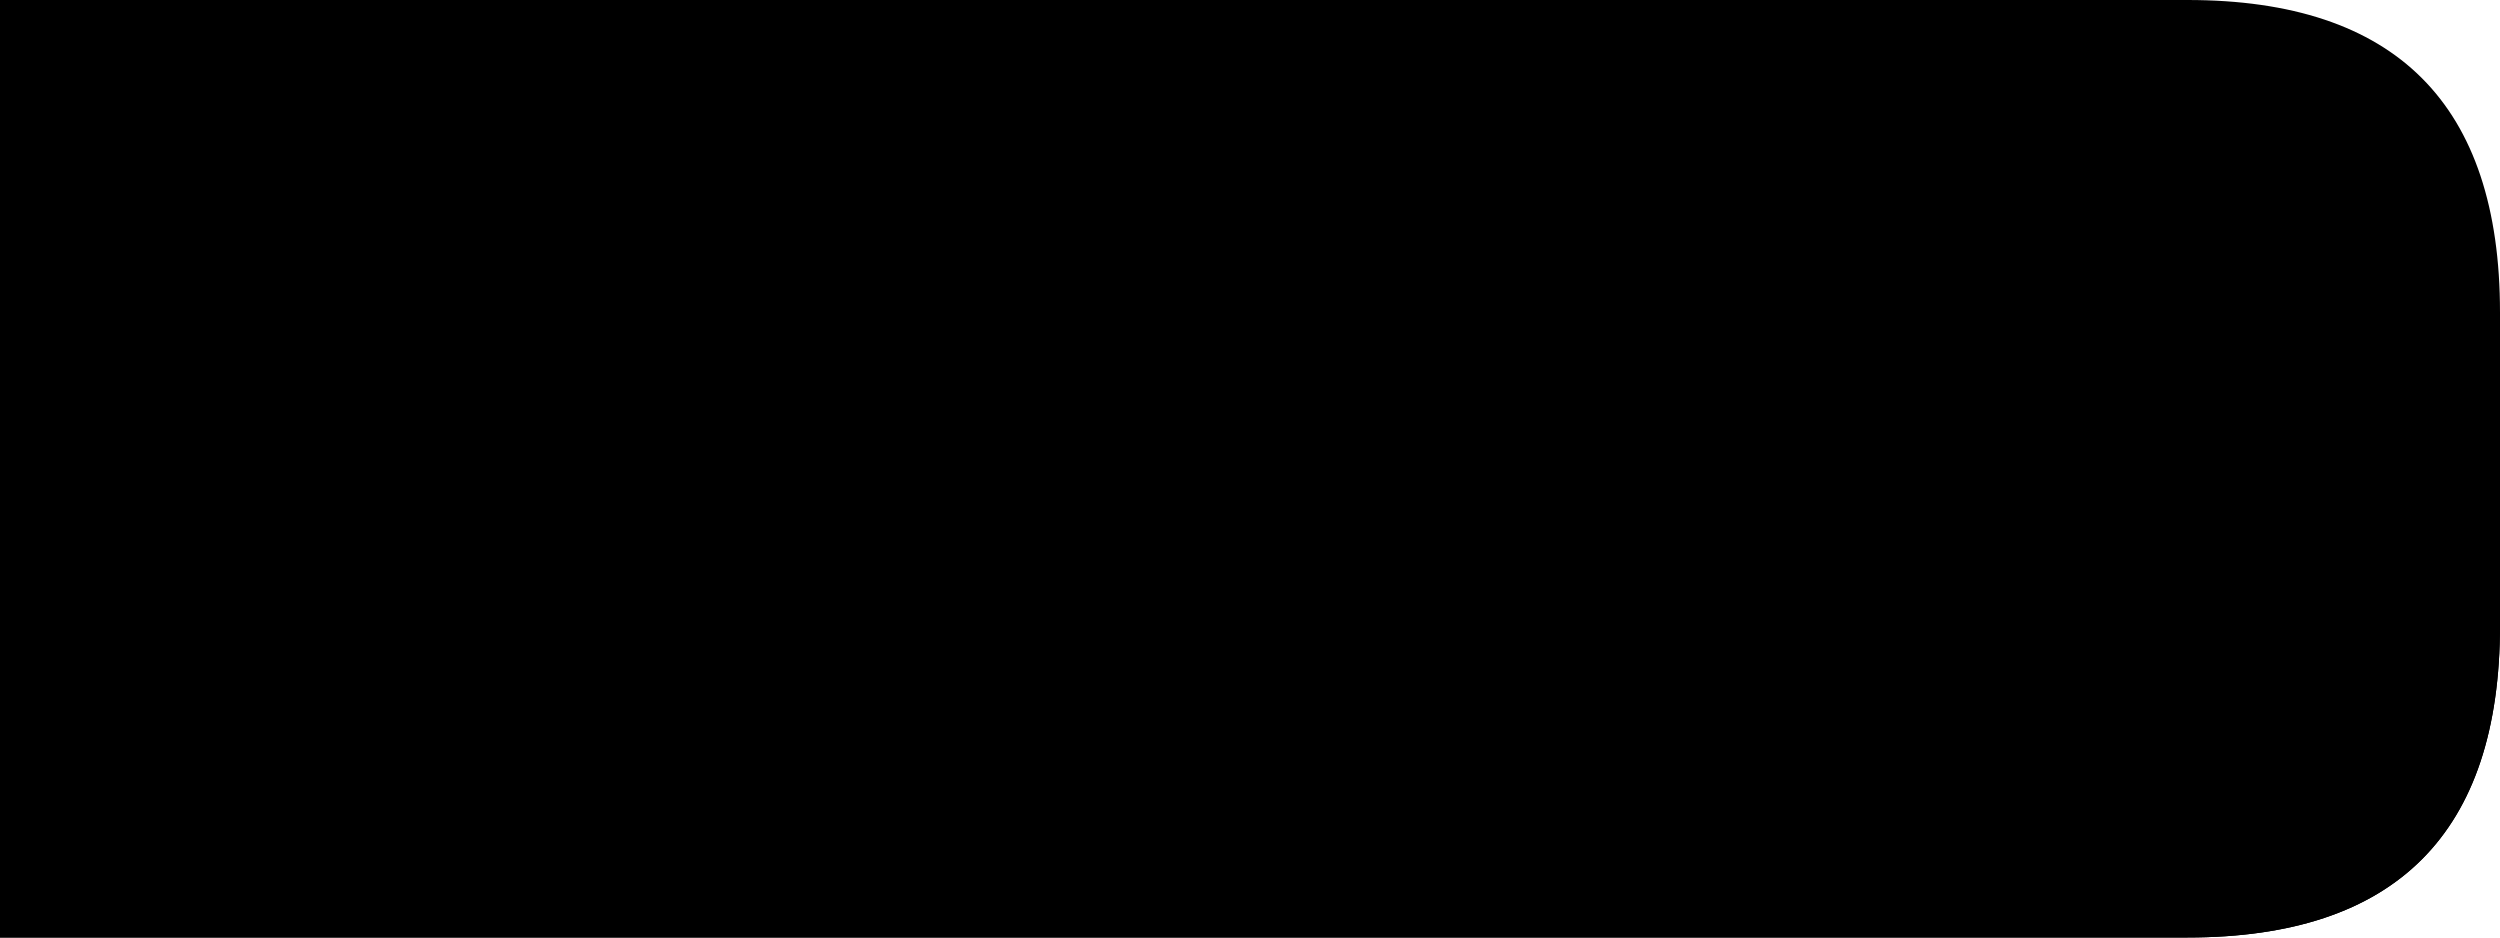
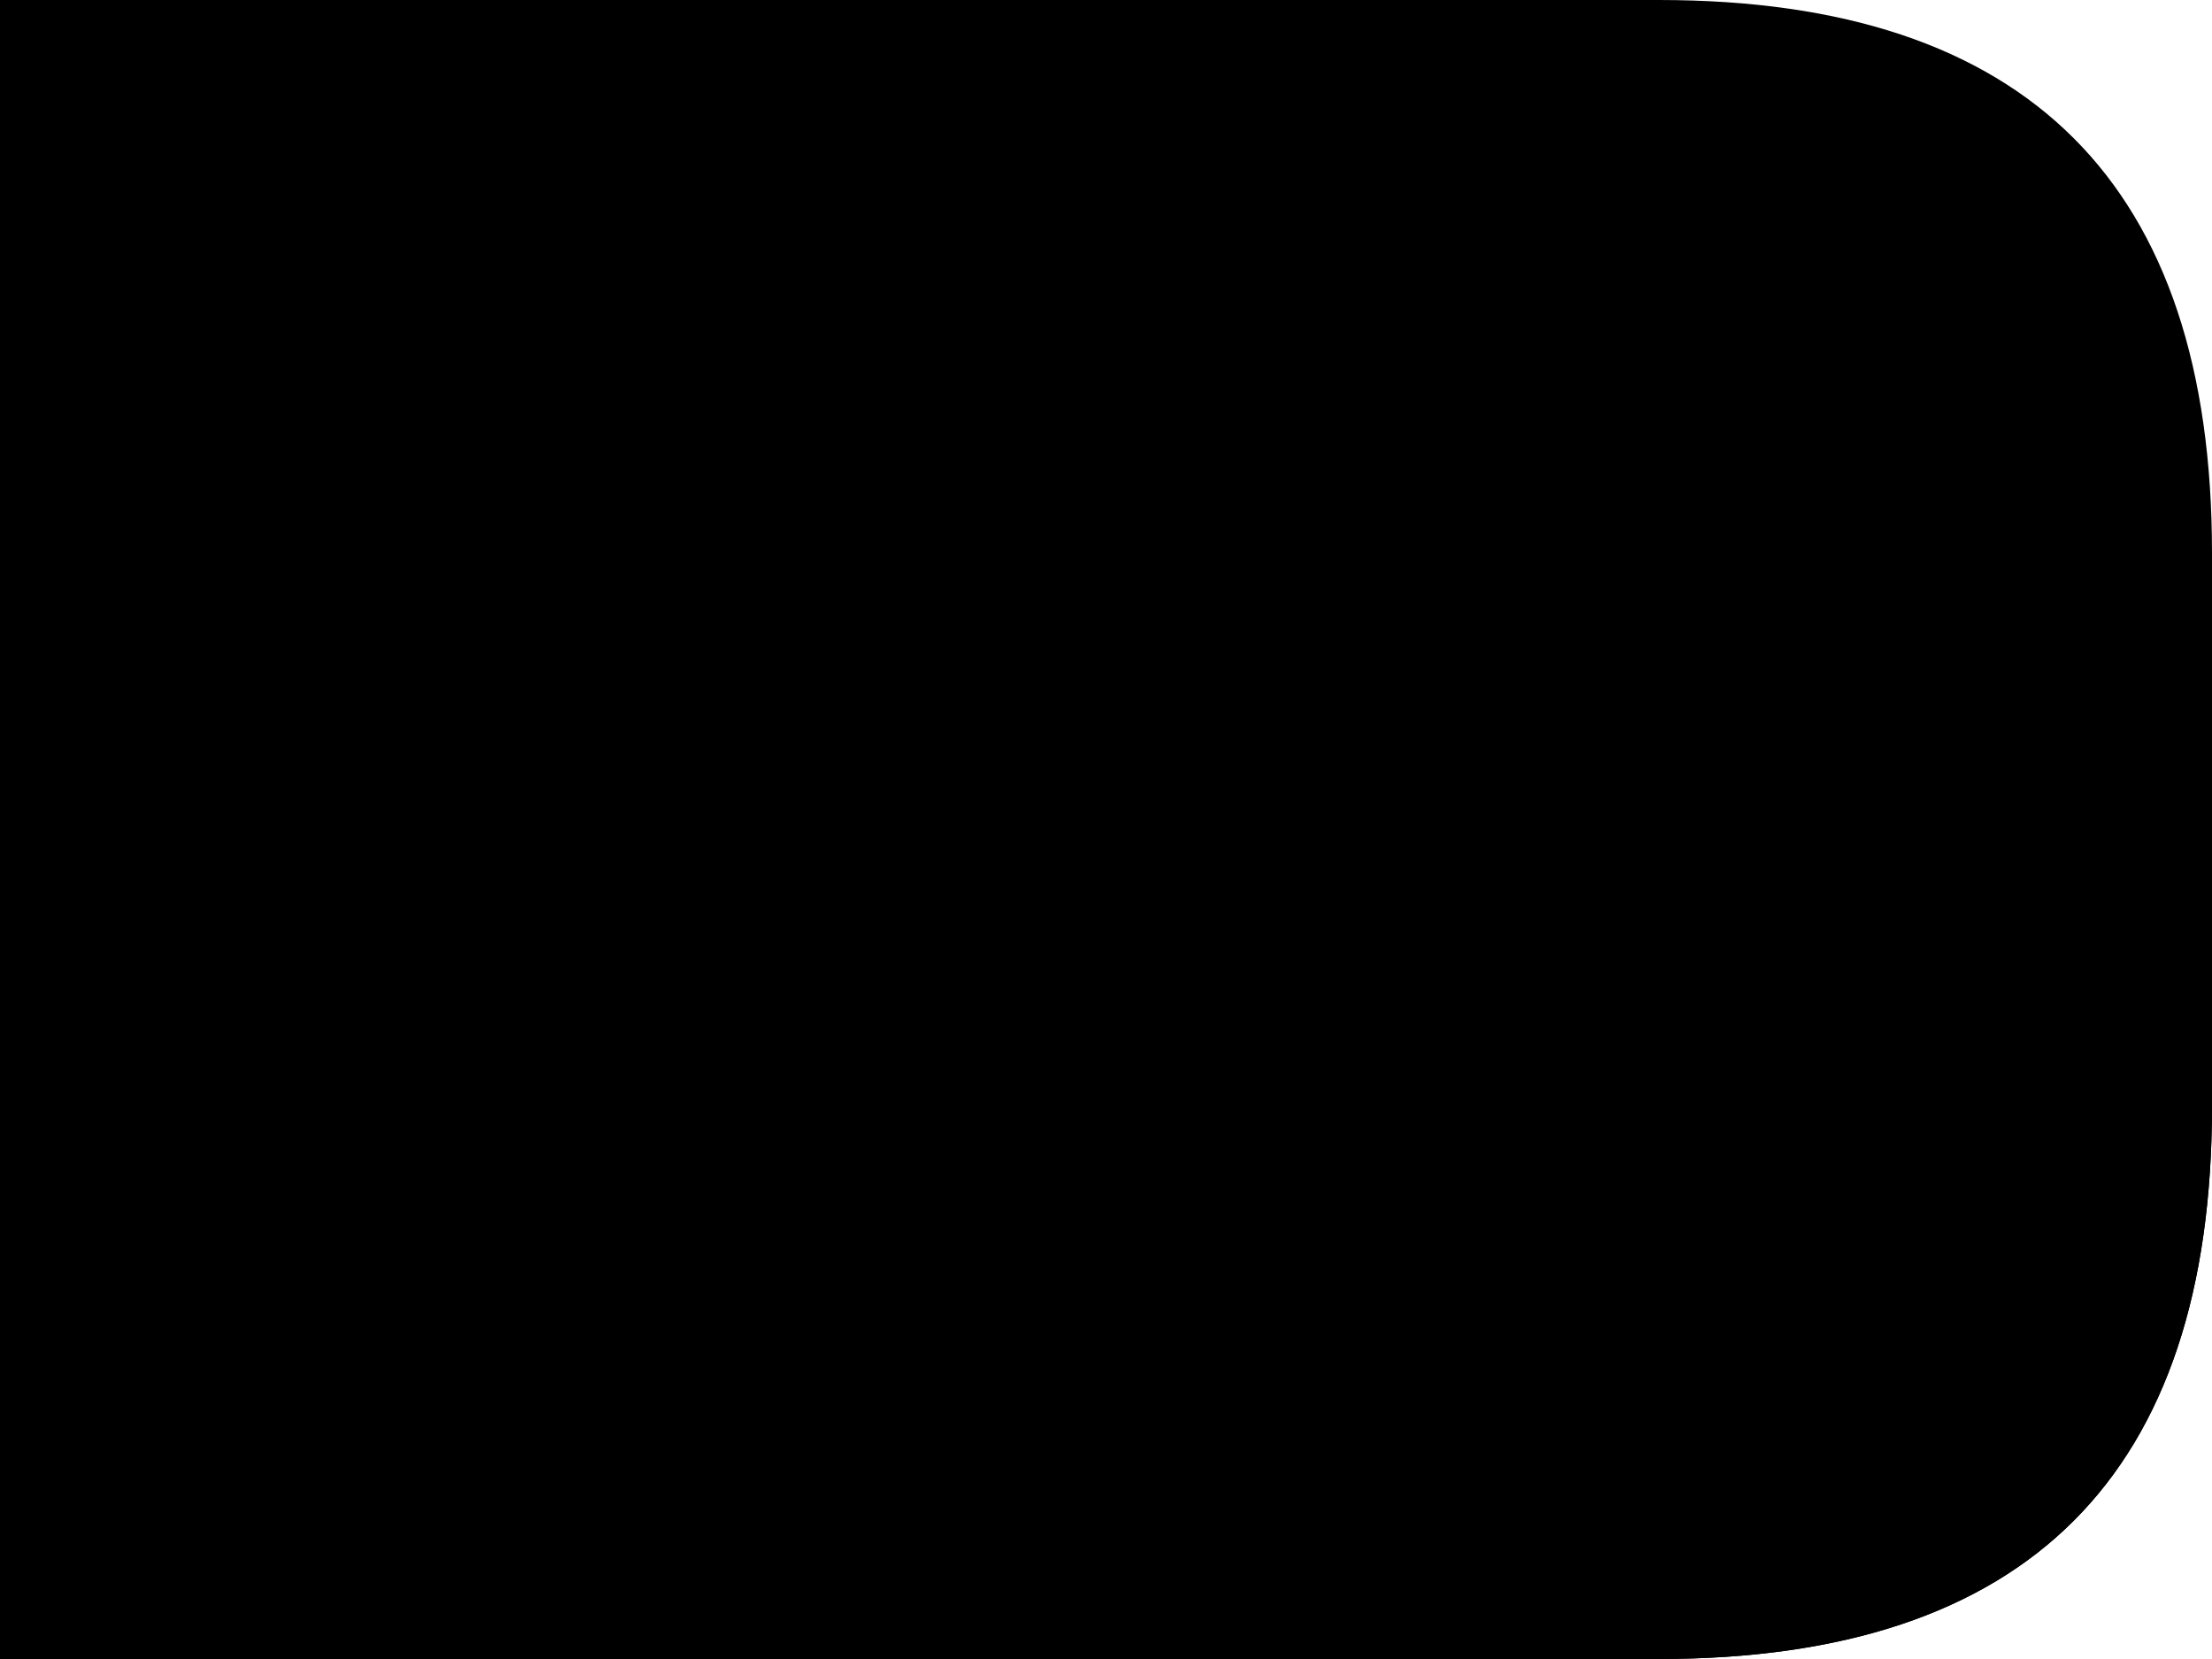
- <svg xmlns="http://www.w3.org/2000/svg" viewBox="0 0 32 12" width="32" height="12">
-   <g transform="matrix(-1 0 0 1 32 0)">
-     <path class="f-platform" d="M4 0 H32 V12 H4 Q0 12 0 8 V4 Q0 0 4 0 Z" />
-     <path class="f-platformEdge" d="M0 8 Q0 12 4 12 H32 V8 Z" />
-     <rect class="f-highlight" x="3" y="1" width="29" height="1.5" opacity="0.3" />
-     <rect class="f-platformEdge" x="15.5" y="3.5" width="1" height="3" opacity="0.6" />
+ <svg xmlns="http://www.w3.org/2000/svg" viewBox="0 0 16 12" width="16" height="12">
+   <g transform="matrix(-1 0 0 1 16 0)">
+     <path class="f-platform" d="M4 0 H16 V12 H4 Q0 12 0 8 V4 Q0 0 4 0 Z" />
+     <path class="f-platformEdge" d="M0 8 Q0 12 4 12 H16 V8 Z" />
+     <rect class="f-highlight" x="3" y="1" width="13" height="1.5" opacity="0.3" />
  </g>
</svg>
